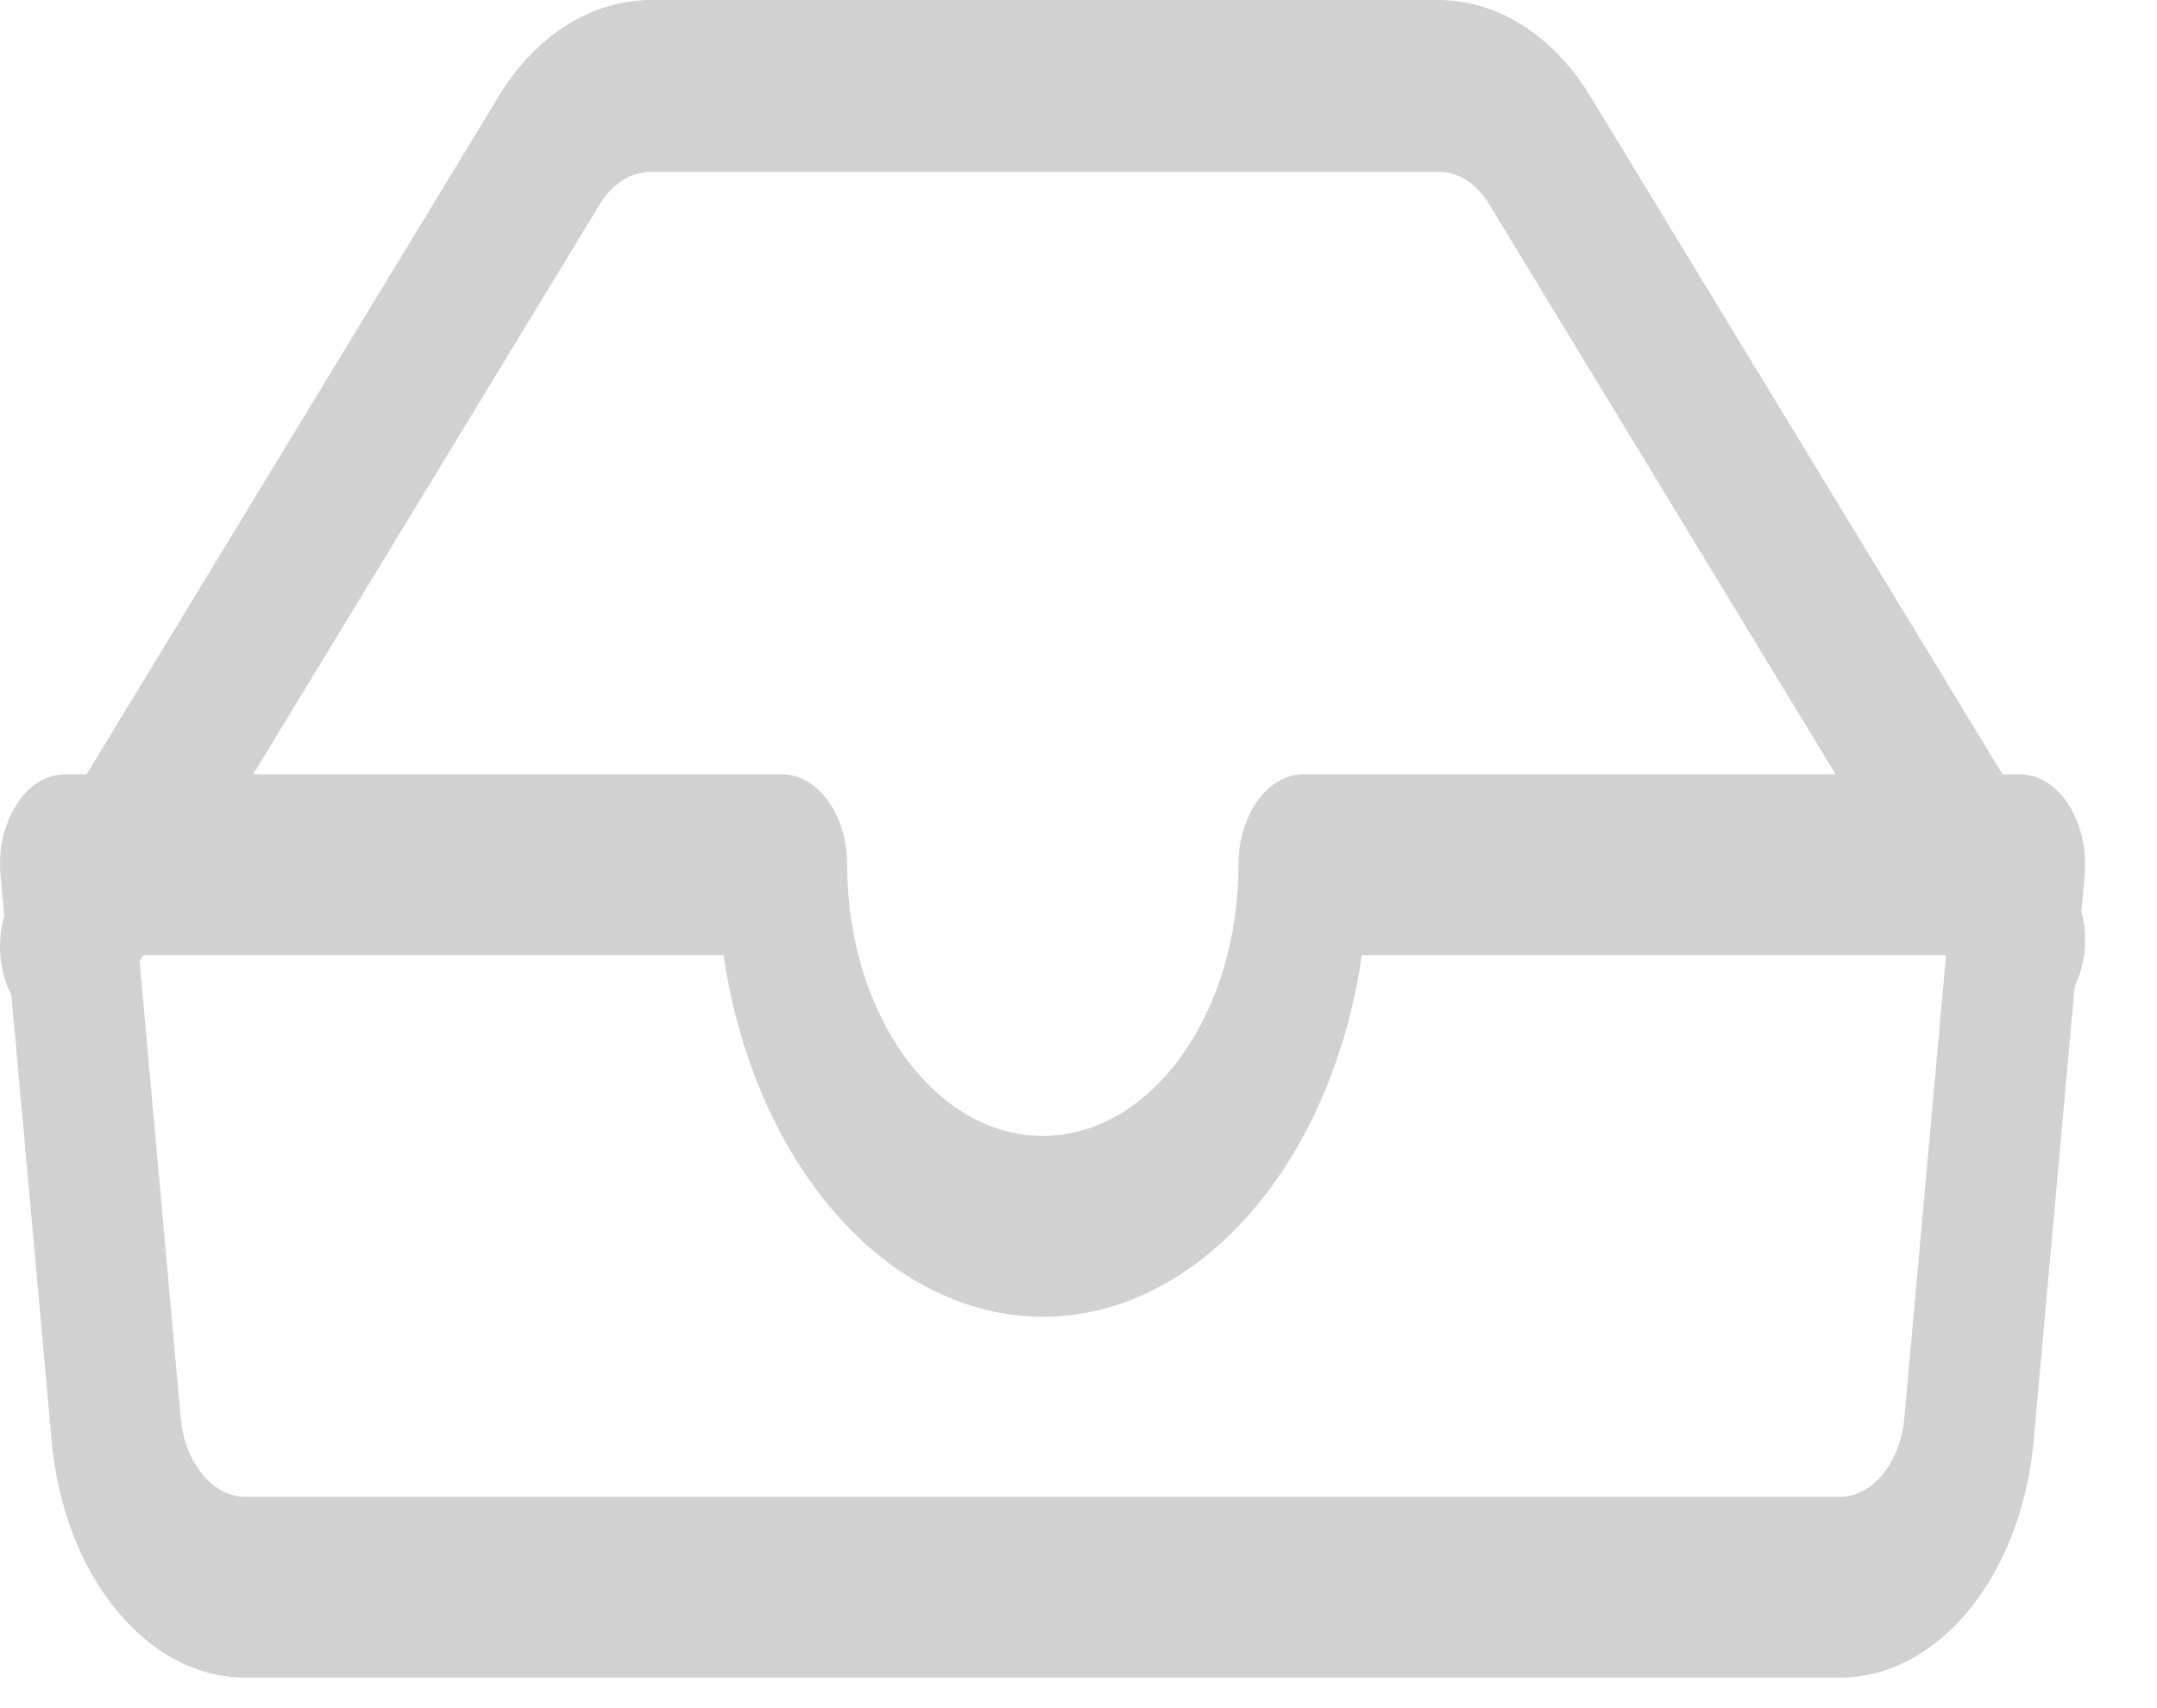
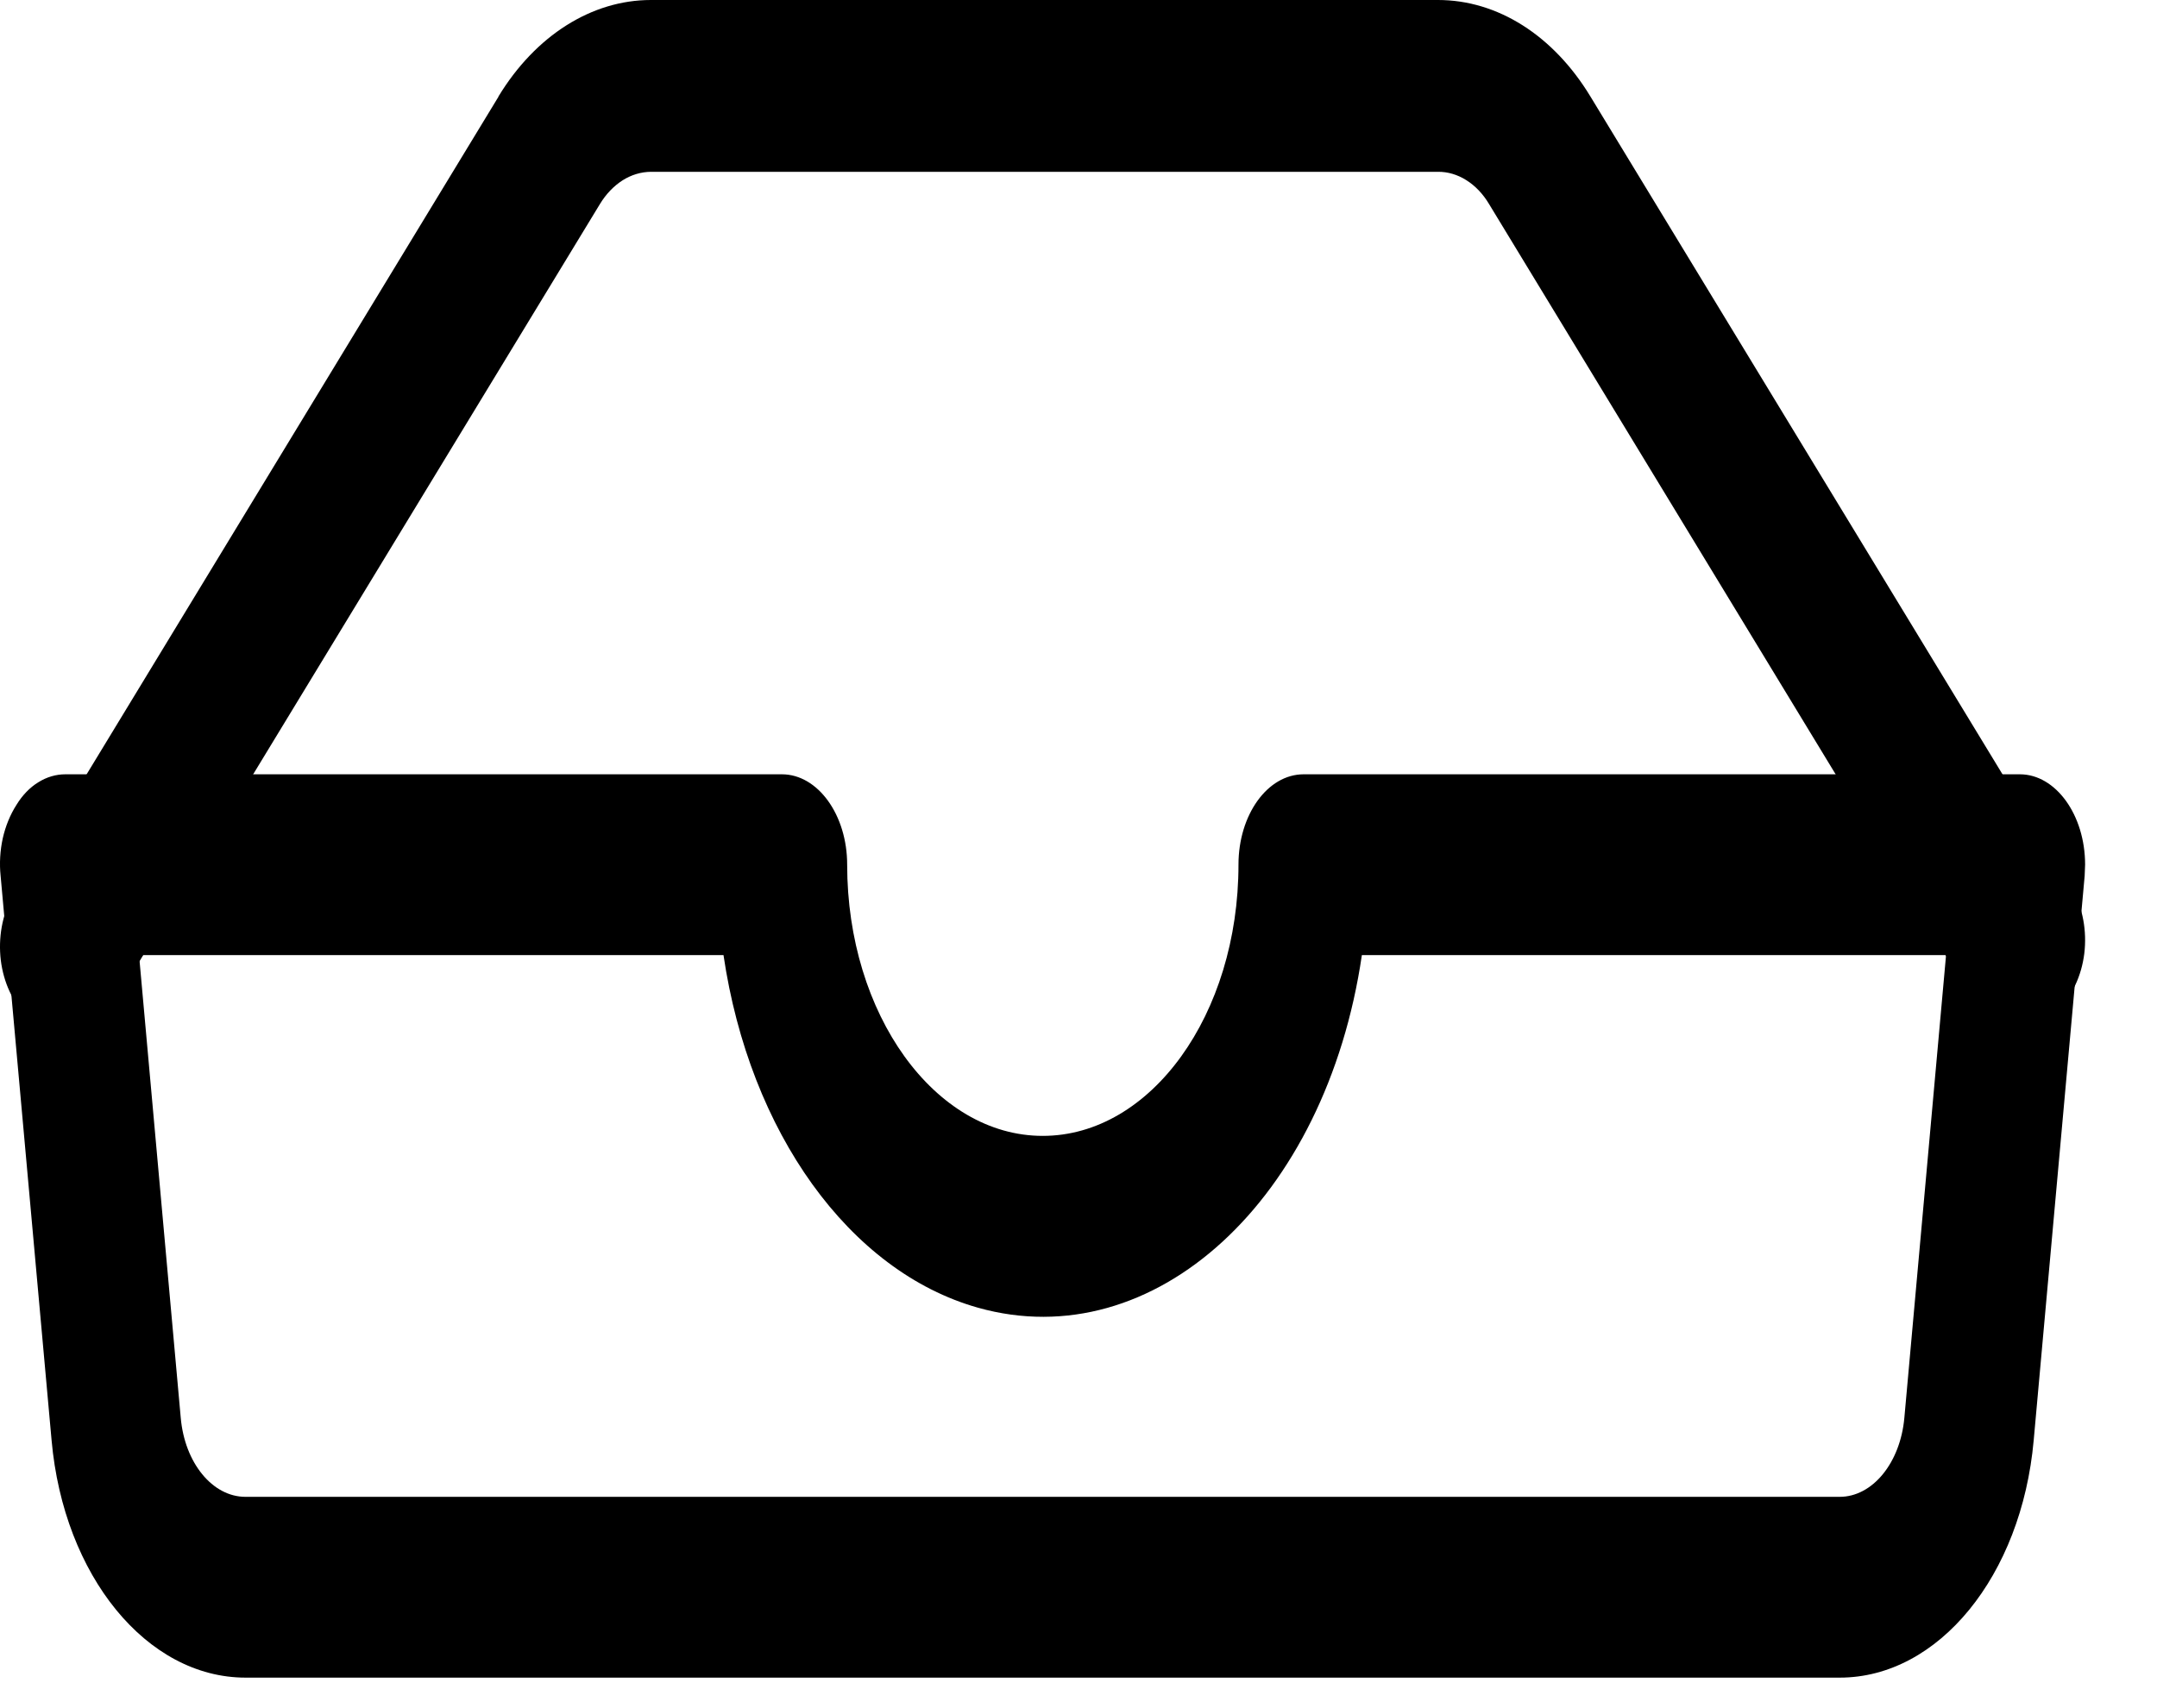
<svg xmlns="http://www.w3.org/2000/svg" width="24" height="19" viewBox="0 0 24 19" fill="none">
-   <path d="M5.546 1.074C5.959 0.394 6.585 0 7.242 0H16C16.663 0 17.284 0.394 17.696 1.074L23.062 9.902C23.175 10.107 23.221 10.362 23.191 10.612C23.16 10.861 23.055 11.085 22.898 11.234C22.752 11.372 22.571 11.435 22.391 11.408C22.211 11.382 22.046 11.268 21.927 11.09L16.567 2.269C16.5 2.157 16.414 2.067 16.315 2.005C16.217 1.943 16.109 1.911 16 1.912H7.242C7.133 1.913 7.025 1.945 6.927 2.007C6.829 2.07 6.743 2.159 6.675 2.271L1.311 11.094C1.255 11.195 1.185 11.28 1.104 11.346C1.023 11.411 0.933 11.455 0.839 11.475C0.745 11.495 0.649 11.491 0.556 11.463C0.463 11.434 0.376 11.382 0.299 11.31C0.144 11.159 0.04 10.936 0.009 10.687C-0.021 10.439 0.024 10.184 0.135 9.978L0.18 9.907L5.546 1.077V1.074Z" fill="#D1D1D1" />
-   <path d="M0.184 8.956C0.249 8.85 0.331 8.764 0.426 8.706C0.52 8.647 0.623 8.617 0.727 8.617H8.7C9.1 8.617 9.426 9.069 9.426 9.622C9.426 11.288 10.401 12.641 11.602 12.641C12.805 12.641 13.78 11.29 13.78 9.622C13.78 9.069 14.102 8.617 14.505 8.617H22.474C22.873 8.617 23.2 9.069 23.2 9.622L23.195 9.749L22.628 16.029C22.493 17.538 21.568 18.67 20.47 18.67H2.732C1.634 18.67 0.709 17.538 0.574 16.029L0.007 9.749C-0.008 9.608 0.001 9.465 0.031 9.328C0.062 9.192 0.114 9.065 0.184 8.956ZM1.547 10.629L2.011 15.778C2.055 16.28 2.364 16.658 2.731 16.658H20.469C20.835 16.658 21.144 16.28 21.189 15.778L21.653 10.629H15.153C14.754 13.351 12.841 15.105 10.881 14.553C9.452 14.15 8.341 12.602 8.05 10.629H1.548H1.547Z" fill="#D1D1D1" />
+   <path d="M5.546 1.074C5.959 0.394 6.585 0 7.242 0H16C16.663 0 17.284 0.394 17.696 1.074L23.062 9.902C23.175 10.107 23.221 10.362 23.191 10.612C23.16 10.861 23.055 11.085 22.898 11.234C22.752 11.372 22.571 11.435 22.391 11.408C22.211 11.382 22.046 11.268 21.927 11.09L16.567 2.269C16.5 2.157 16.414 2.067 16.315 2.005C16.217 1.943 16.109 1.911 16 1.912H7.242C7.133 1.913 7.025 1.945 6.927 2.007C6.829 2.07 6.743 2.159 6.675 2.271L1.311 11.094C1.255 11.195 1.185 11.28 1.104 11.346C1.023 11.411 0.933 11.455 0.839 11.475C0.745 11.495 0.649 11.491 0.556 11.463C0.463 11.434 0.376 11.382 0.299 11.31C0.144 11.159 0.04 10.936 0.009 10.687C-0.021 10.439 0.024 10.184 0.135 9.978L0.18 9.907L5.546 1.077V1.074Z" fill="currentColor" />
+   <path d="M0.184 8.956C0.249 8.85 0.331 8.764 0.426 8.706C0.52 8.647 0.623 8.617 0.727 8.617H8.7C9.1 8.617 9.426 9.069 9.426 9.622C9.426 11.288 10.401 12.641 11.602 12.641C12.805 12.641 13.78 11.29 13.78 9.622C13.78 9.069 14.102 8.617 14.505 8.617H22.474C22.873 8.617 23.2 9.069 23.2 9.622L23.195 9.749L22.628 16.029C22.493 17.538 21.568 18.67 20.47 18.67H2.732C1.634 18.67 0.709 17.538 0.574 16.029L0.007 9.749C-0.008 9.608 0.001 9.465 0.031 9.328C0.062 9.192 0.114 9.065 0.184 8.956ZM1.547 10.629L2.011 15.778C2.055 16.28 2.364 16.658 2.731 16.658H20.469C20.835 16.658 21.144 16.28 21.189 15.778L21.653 10.629H15.153C14.754 13.351 12.841 15.105 10.881 14.553C9.452 14.15 8.341 12.602 8.05 10.629H1.548H1.547Z" fill="currentColor" />
</svg>
